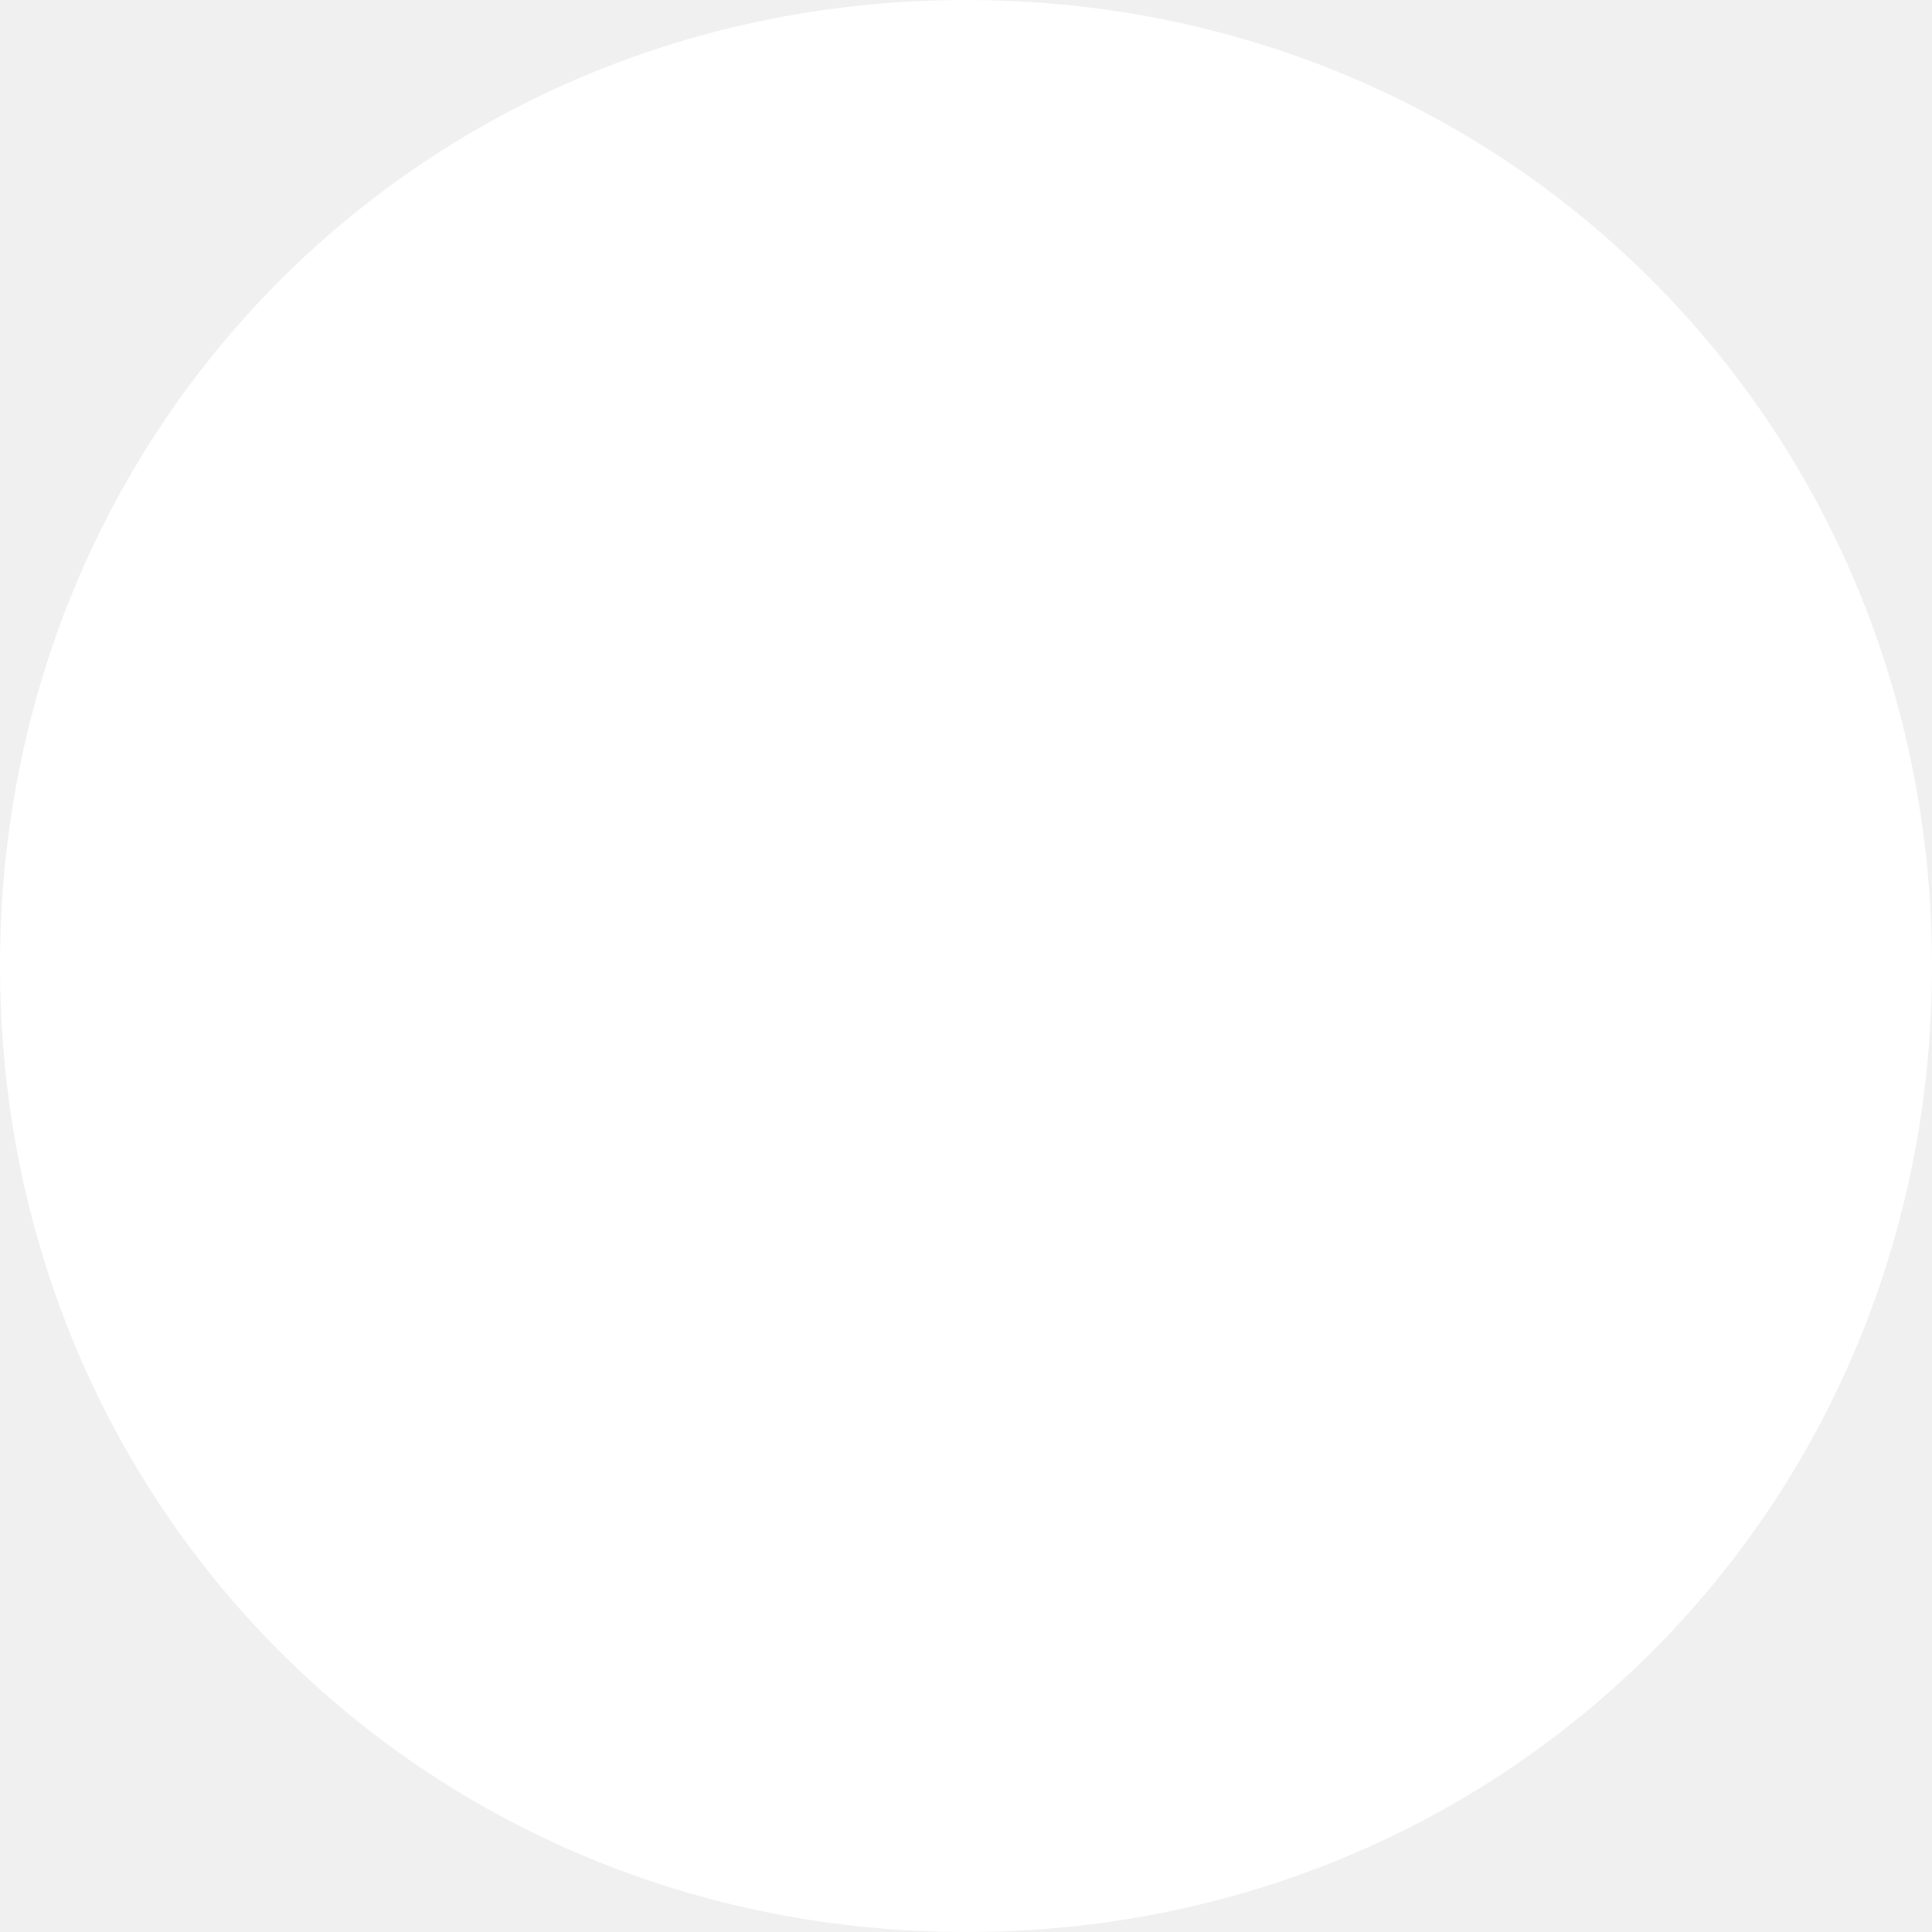
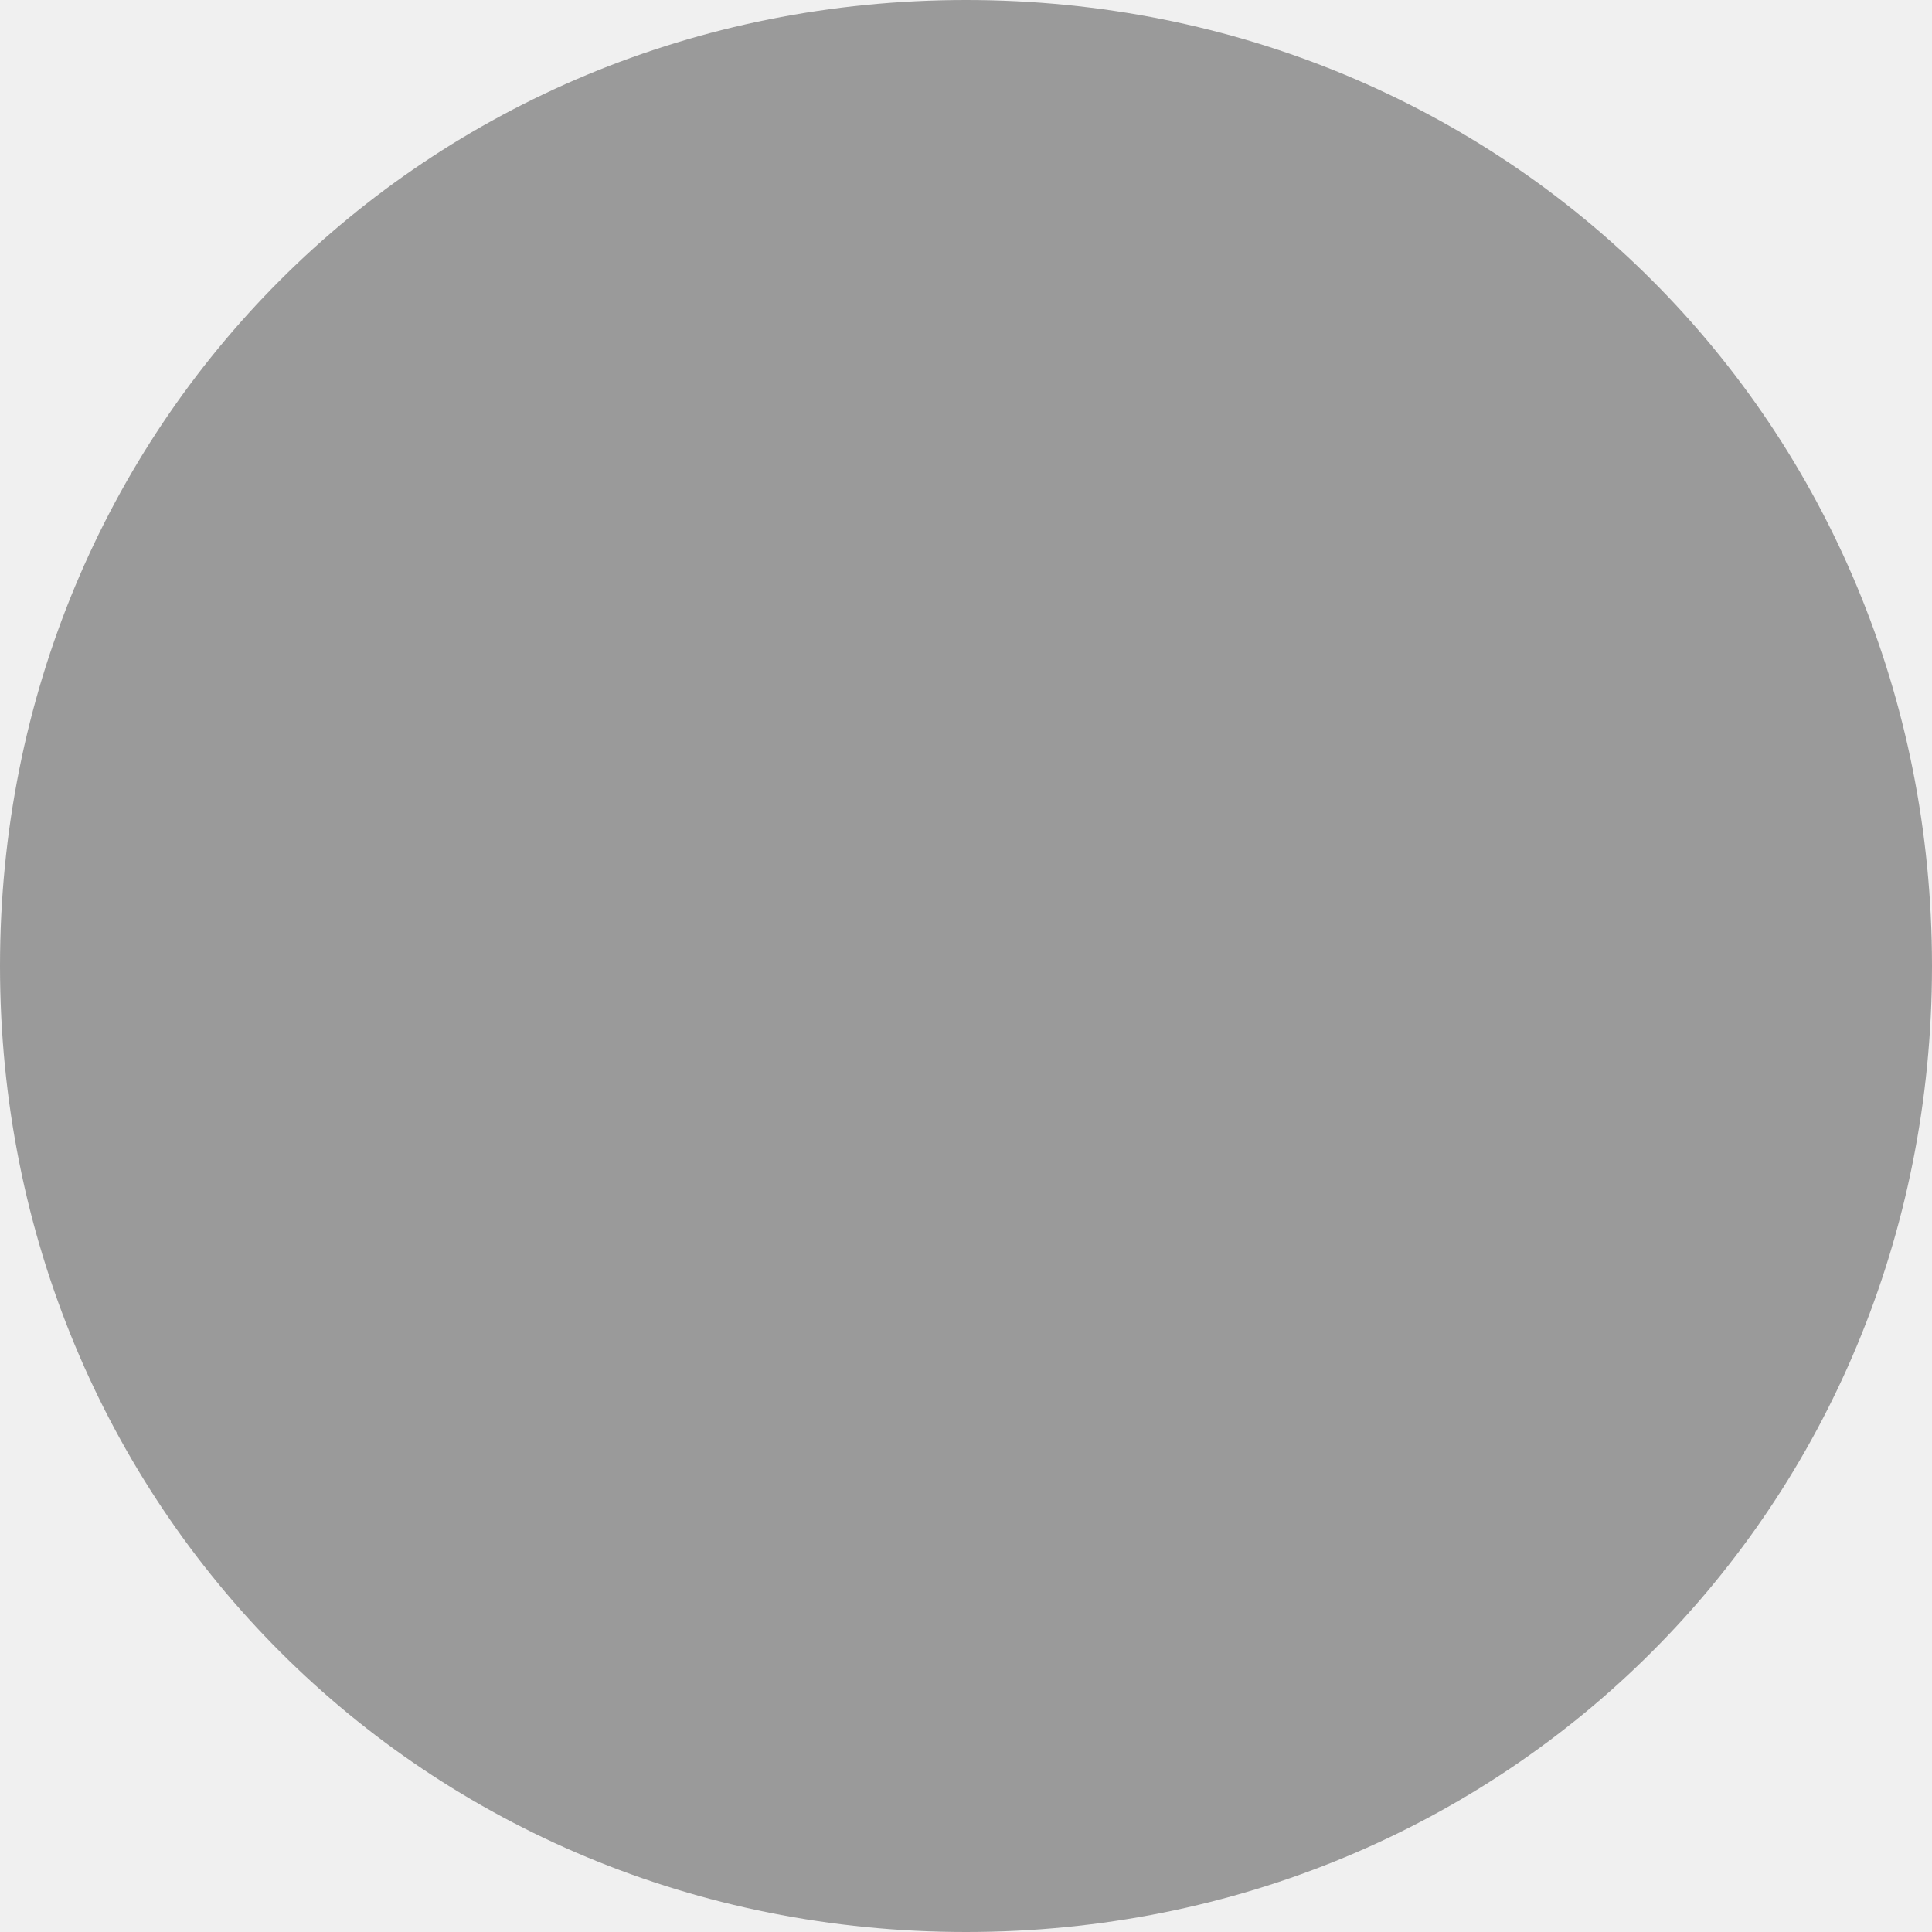
- <svg xmlns="http://www.w3.org/2000/svg" version="1.1" width="47px" height="47px">
-   <g transform="matrix(1 0 0 1 -181 -683 )">
-     <path d="M 204.5 683  C 217.66 683  228 693.34  228 706.5  C 228 719.66  217.66 730  204.5 730  C 191.34 730  181 719.66  181 706.5  C 181 693.34  191.34 683  204.5 683  Z " fill-rule="nonzero" fill="#ffffff" stroke="none" />
+ <svg xmlns="http://www.w3.org/2000/svg" version="1.1" width="43px" height="43px">
+   <g transform="matrix(1 0 0 1 -183 -692 )">
+     <path d="M 204.5 692  C 216.54 692  226 701.46  226 713.5  C 226 725.54  216.54 735  204.5 735  C 192.46 735  183 725.54  183 713.5  C 183 701.46  192.46 692  204.5 692  Z " fill-rule="nonzero" fill="#424242" stroke="none" fill-opacity="0.49" />
  </g>
</svg>
